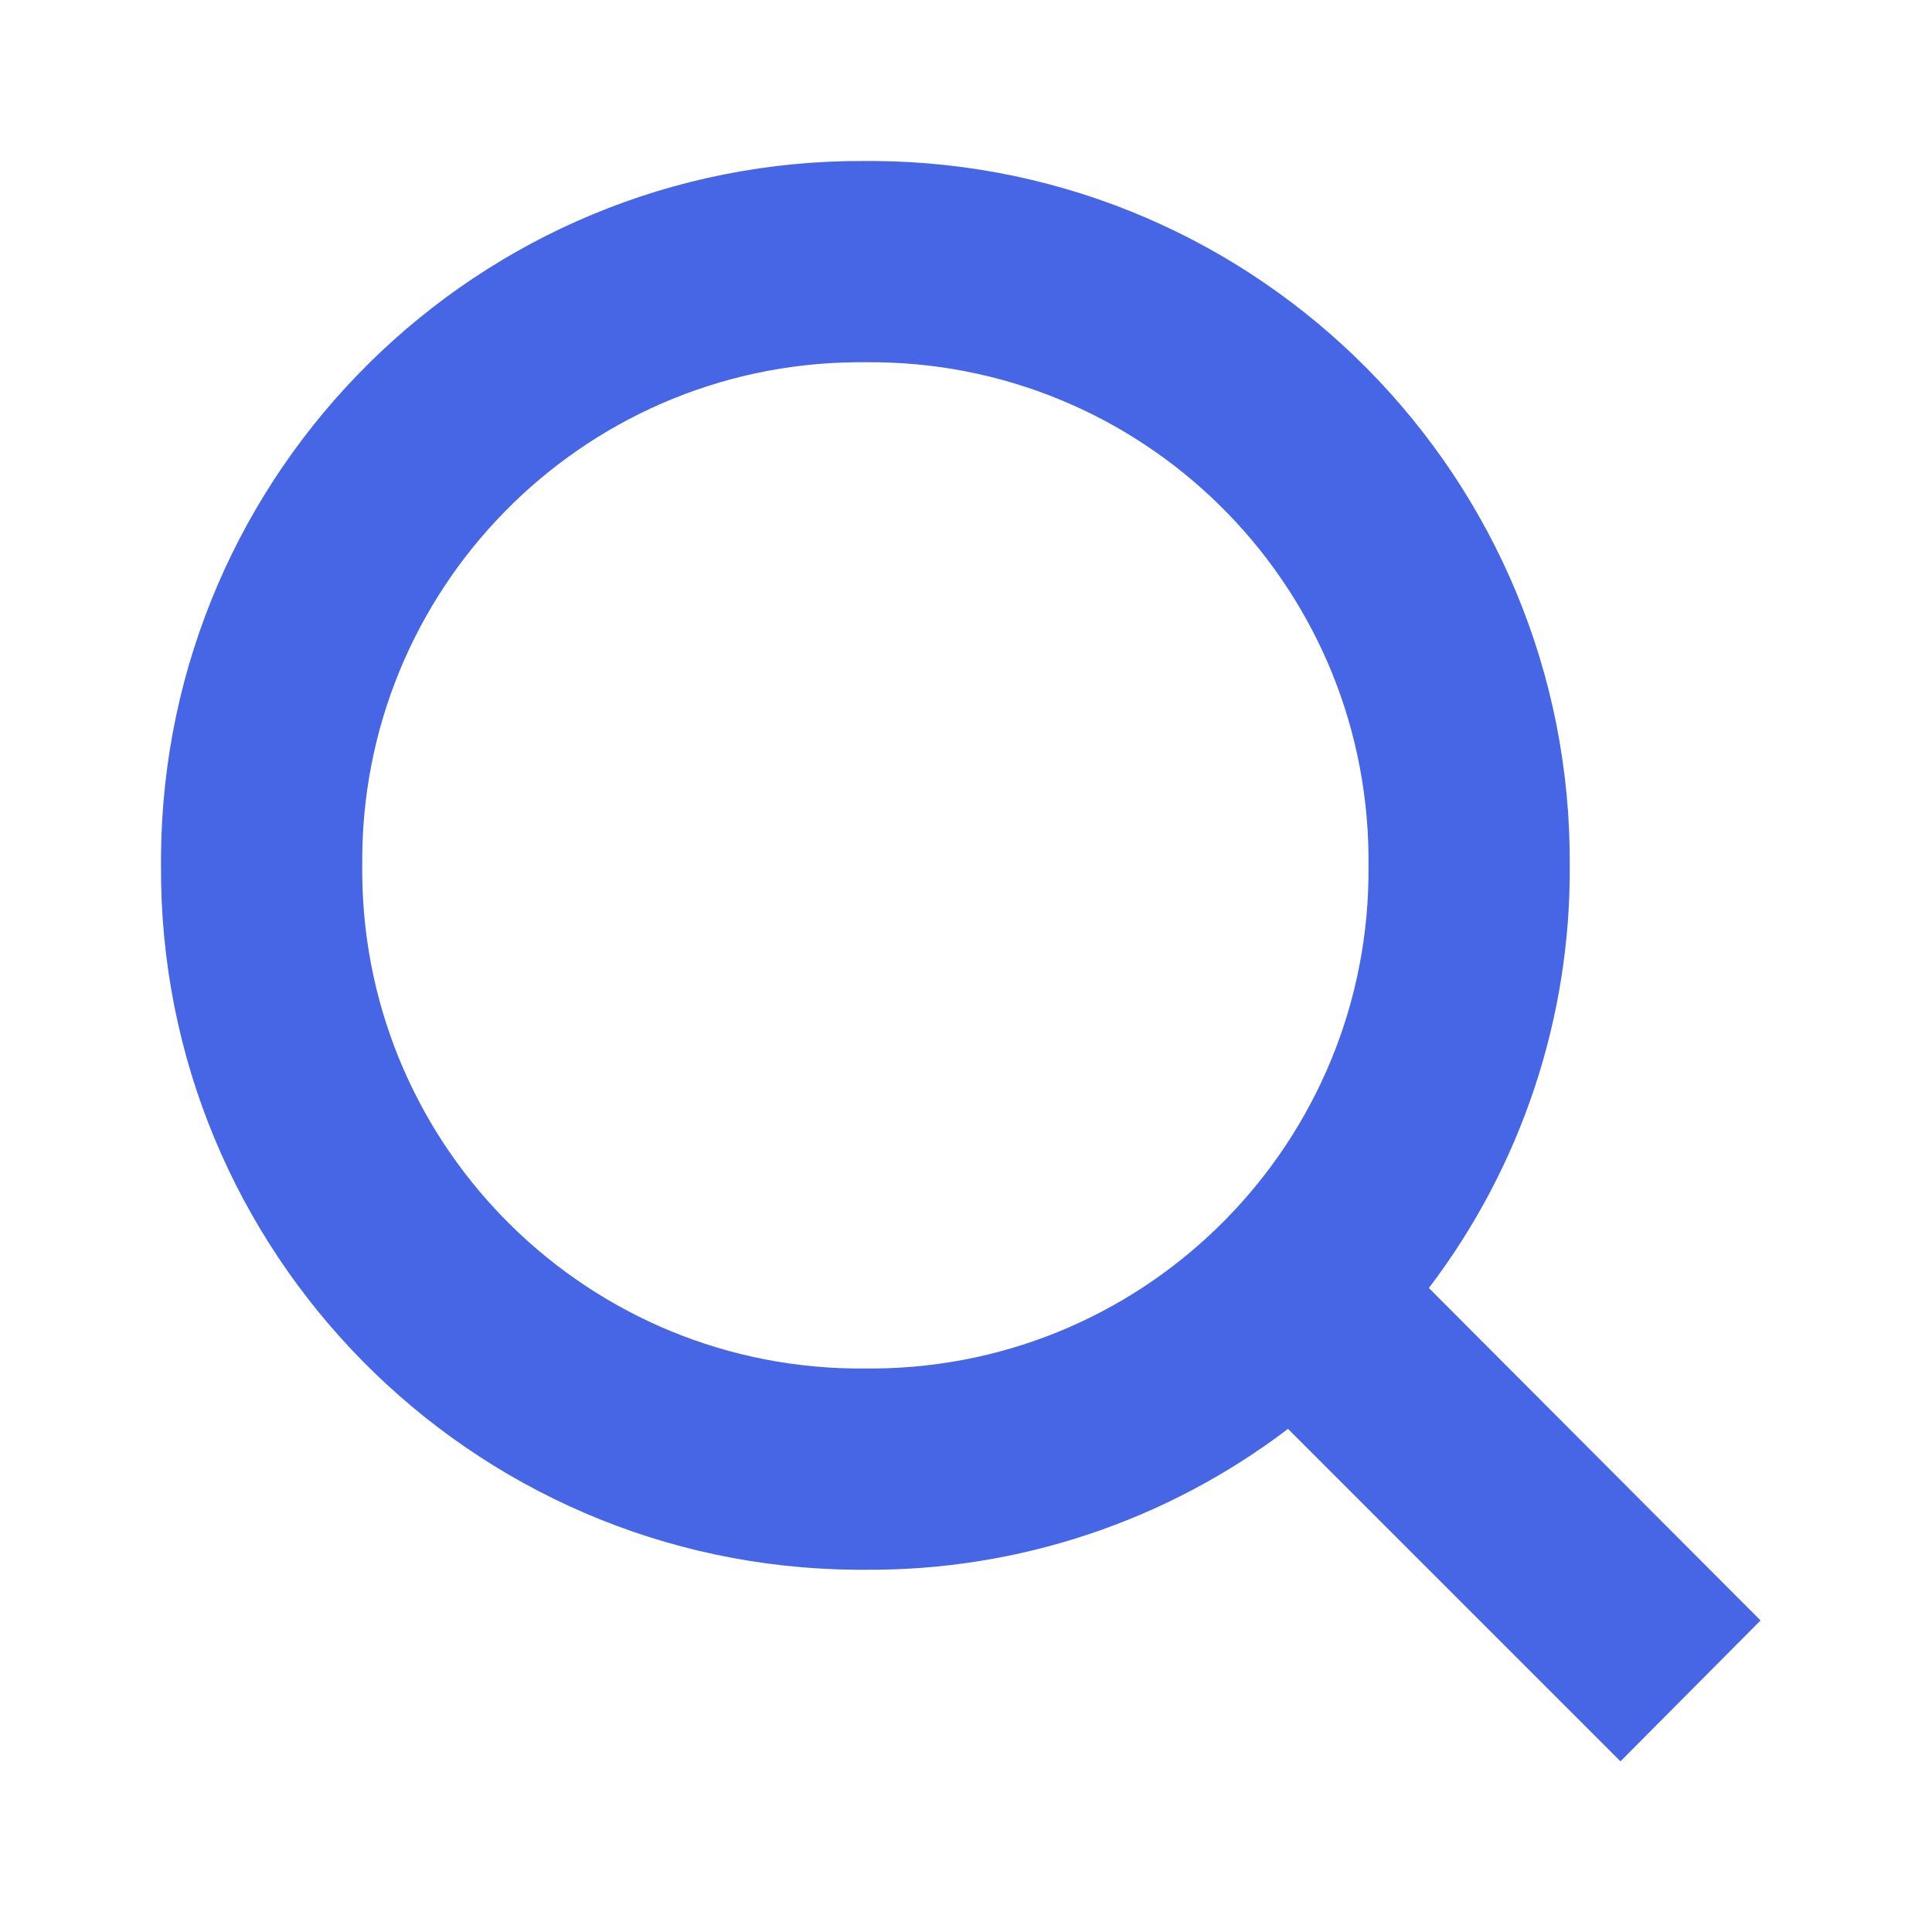
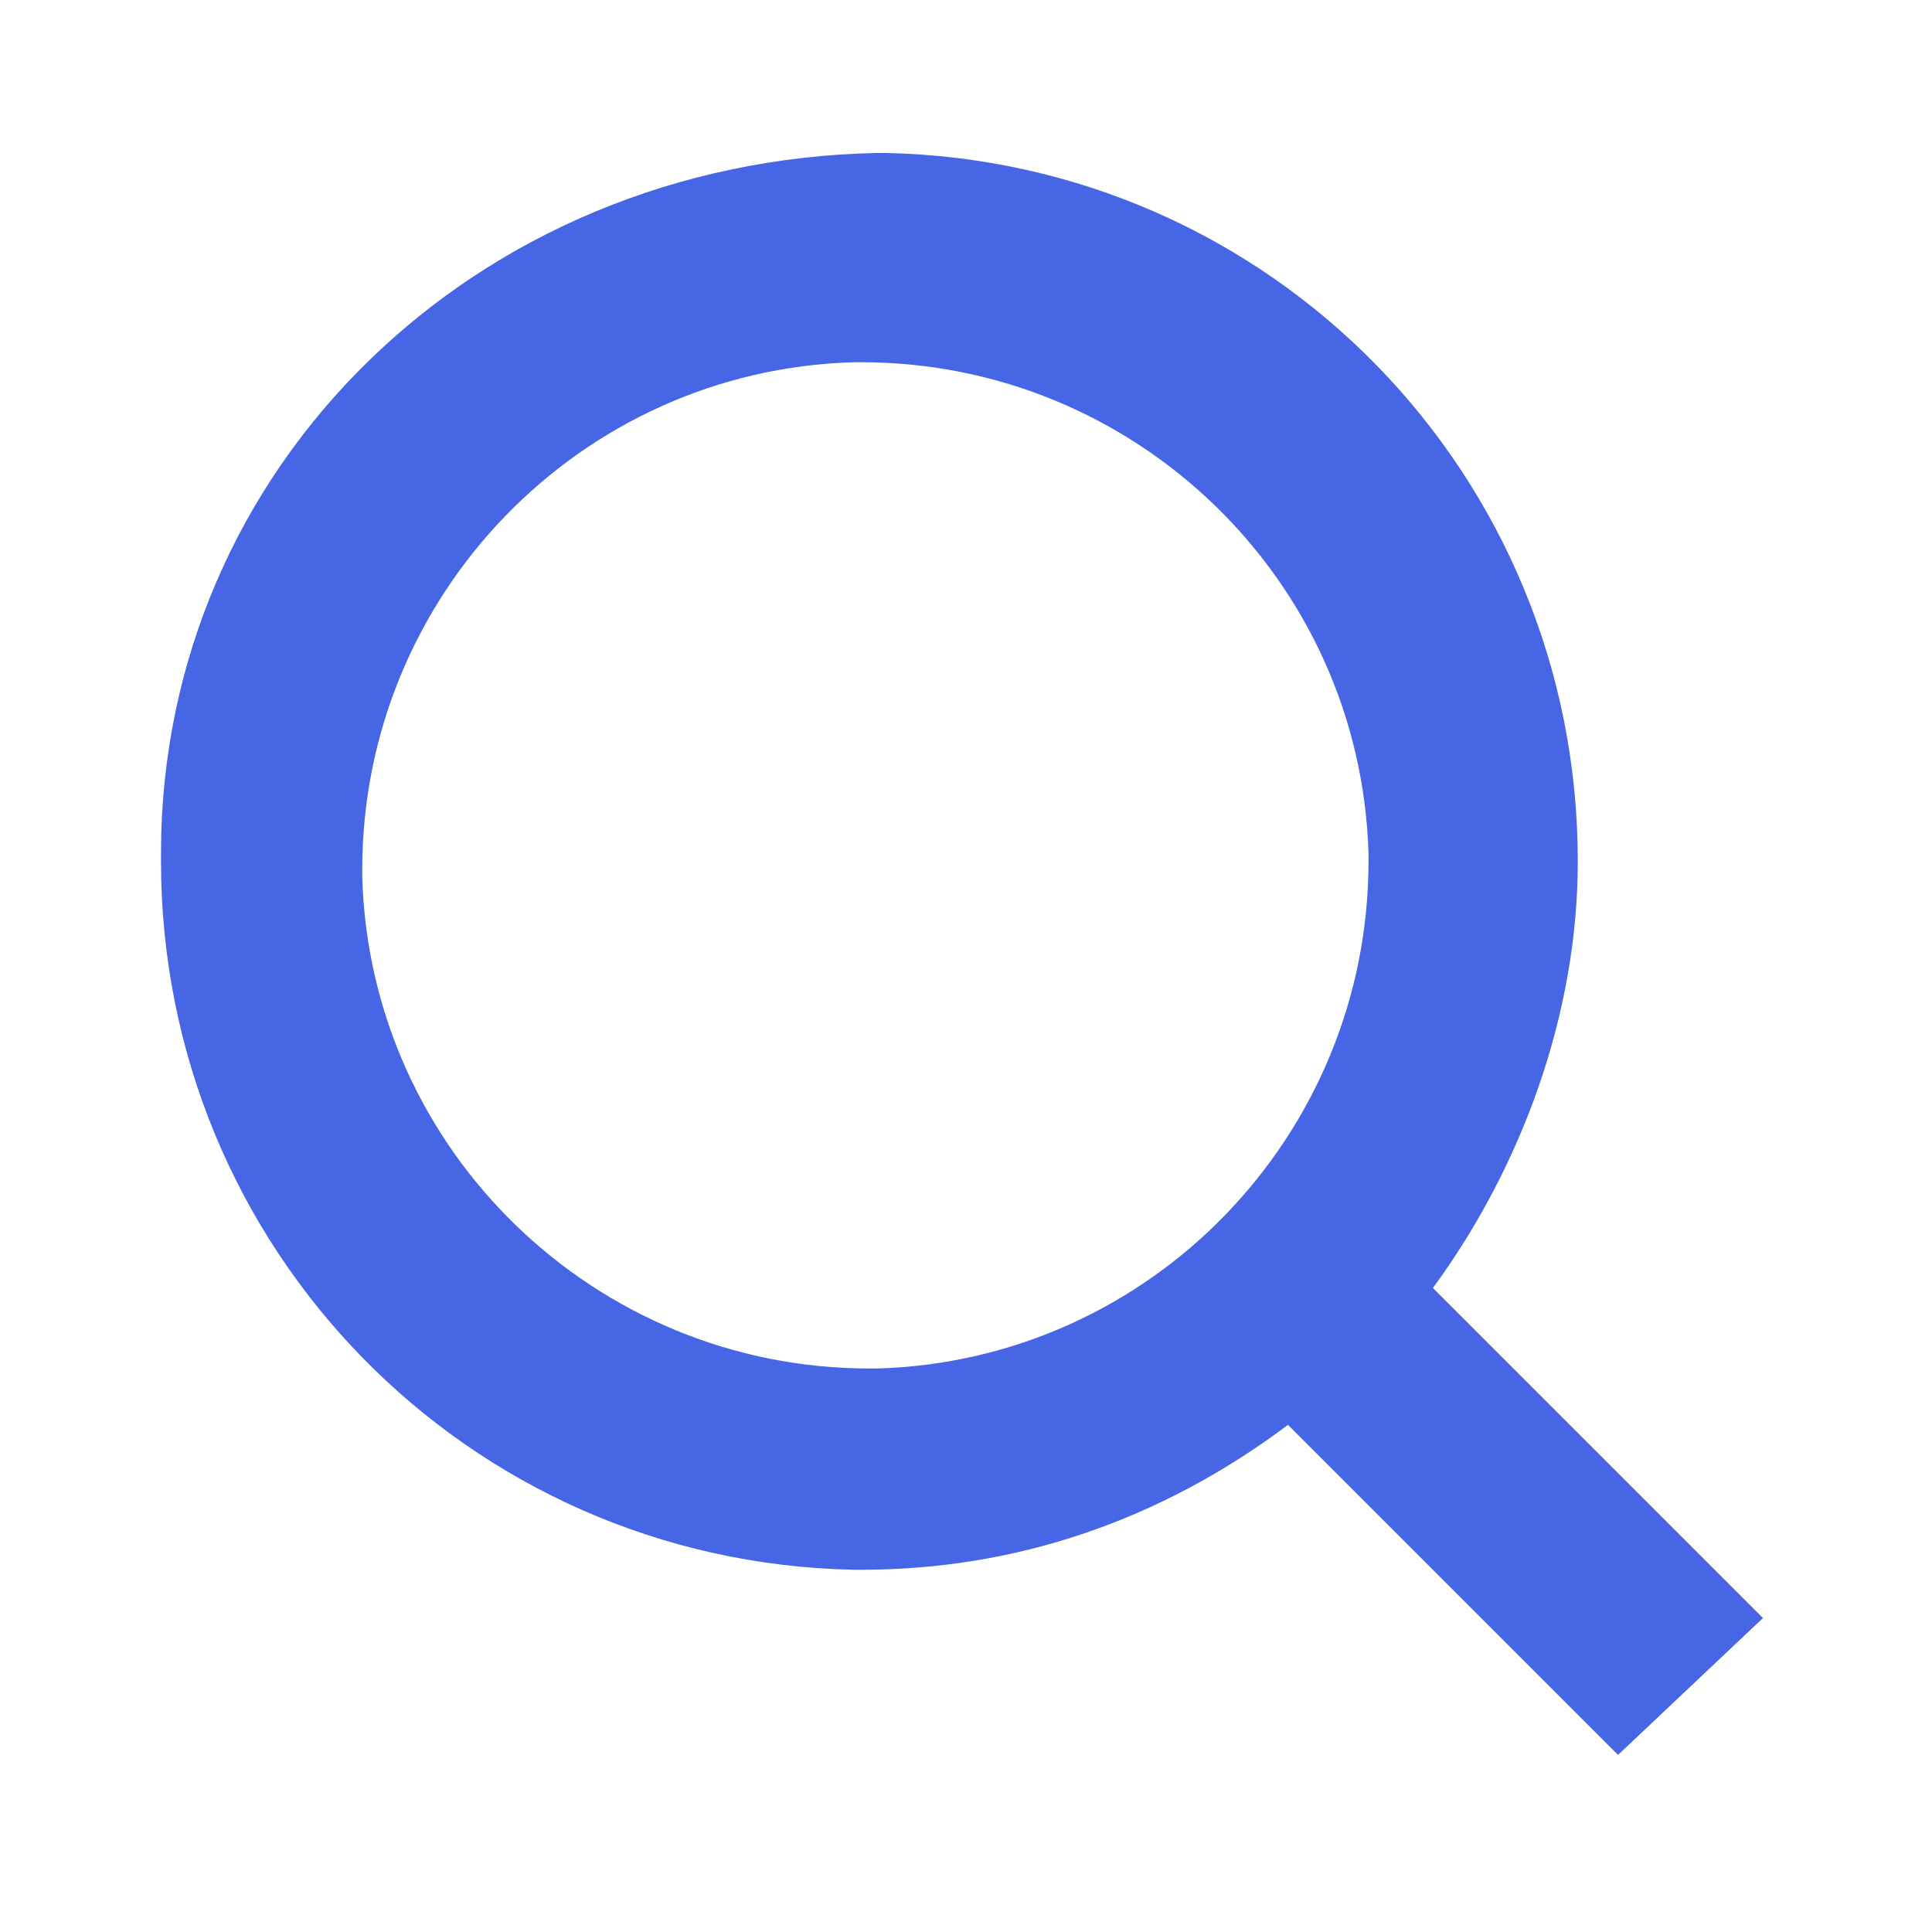
- <svg xmlns="http://www.w3.org/2000/svg" id="레이어_1" data-name="레이어 1" viewBox="0 0 24 24">
-   <defs>
-     <style>.cls-1{fill:none;}.cls-2{clip-path:url(#clip-path);}.cls-3{fill:#4666e5;}</style>
-     <clipPath id="clip-path">
-       <rect class="cls-1" width="24" height="24" />
-     </clipPath>
-   </defs>
-   <g class="cls-2">
-     <path id="패스_99" data-name="패스 99" class="cls-3" d="M21.87,20.13,17.75,16a8.57,8.57,0,0,0,1.75-5.25A8.7,8.7,0,0,0,10.86,2h-.11A8.7,8.7,0,0,0,2,10.64v.11a8.7,8.7,0,0,0,8.64,8.75h.11A8.57,8.57,0,0,0,16,17.75l4.13,4.13ZM4.5,10.75A6.19,6.19,0,0,1,10.63,4.5h.12A6.19,6.19,0,0,1,17,10.63v.12A6.19,6.19,0,0,1,10.87,17h-.12A6.19,6.19,0,0,1,4.5,10.87Z" />
-   </g>
+ <svg xmlns="http://www.w3.org/2000/svg" version="1.1" id="레이어_1" x="0px" y="0px" viewBox="0 0 24 24" enable-background="new 0 0 24 24" xml:space="preserve">
+   <path id="패스_99" fill="#4666E5" d="M21.9,20.1L17.8,16c1.1-1.5,1.8-3.4,1.8-5.3c0-4.8-3.8-8.7-8.6-8.8c0,0-0.1,0-0.1,0  C5.9,2,2,5.8,2,10.6c0,0,0,0.1,0,0.1c0,4.8,3.8,8.7,8.6,8.8c0,0,0.1,0,0.1,0c1.9,0,3.7-0.6,5.3-1.8l4.1,4.1L21.9,20.1z M4.5,10.8  c0-3.4,2.7-6.2,6.1-6.3c0,0,0.1,0,0.1,0c3.4,0,6.2,2.7,6.3,6.1c0,0,0,0.1,0,0.1c0,3.4-2.7,6.2-6.1,6.3c0,0-0.1,0-0.1,0  c-3.4,0-6.2-2.7-6.3-6.1C4.5,10.8,4.5,10.8,4.5,10.8z" />
+   <rect fill="none" width="24" height="24" />
</svg>
